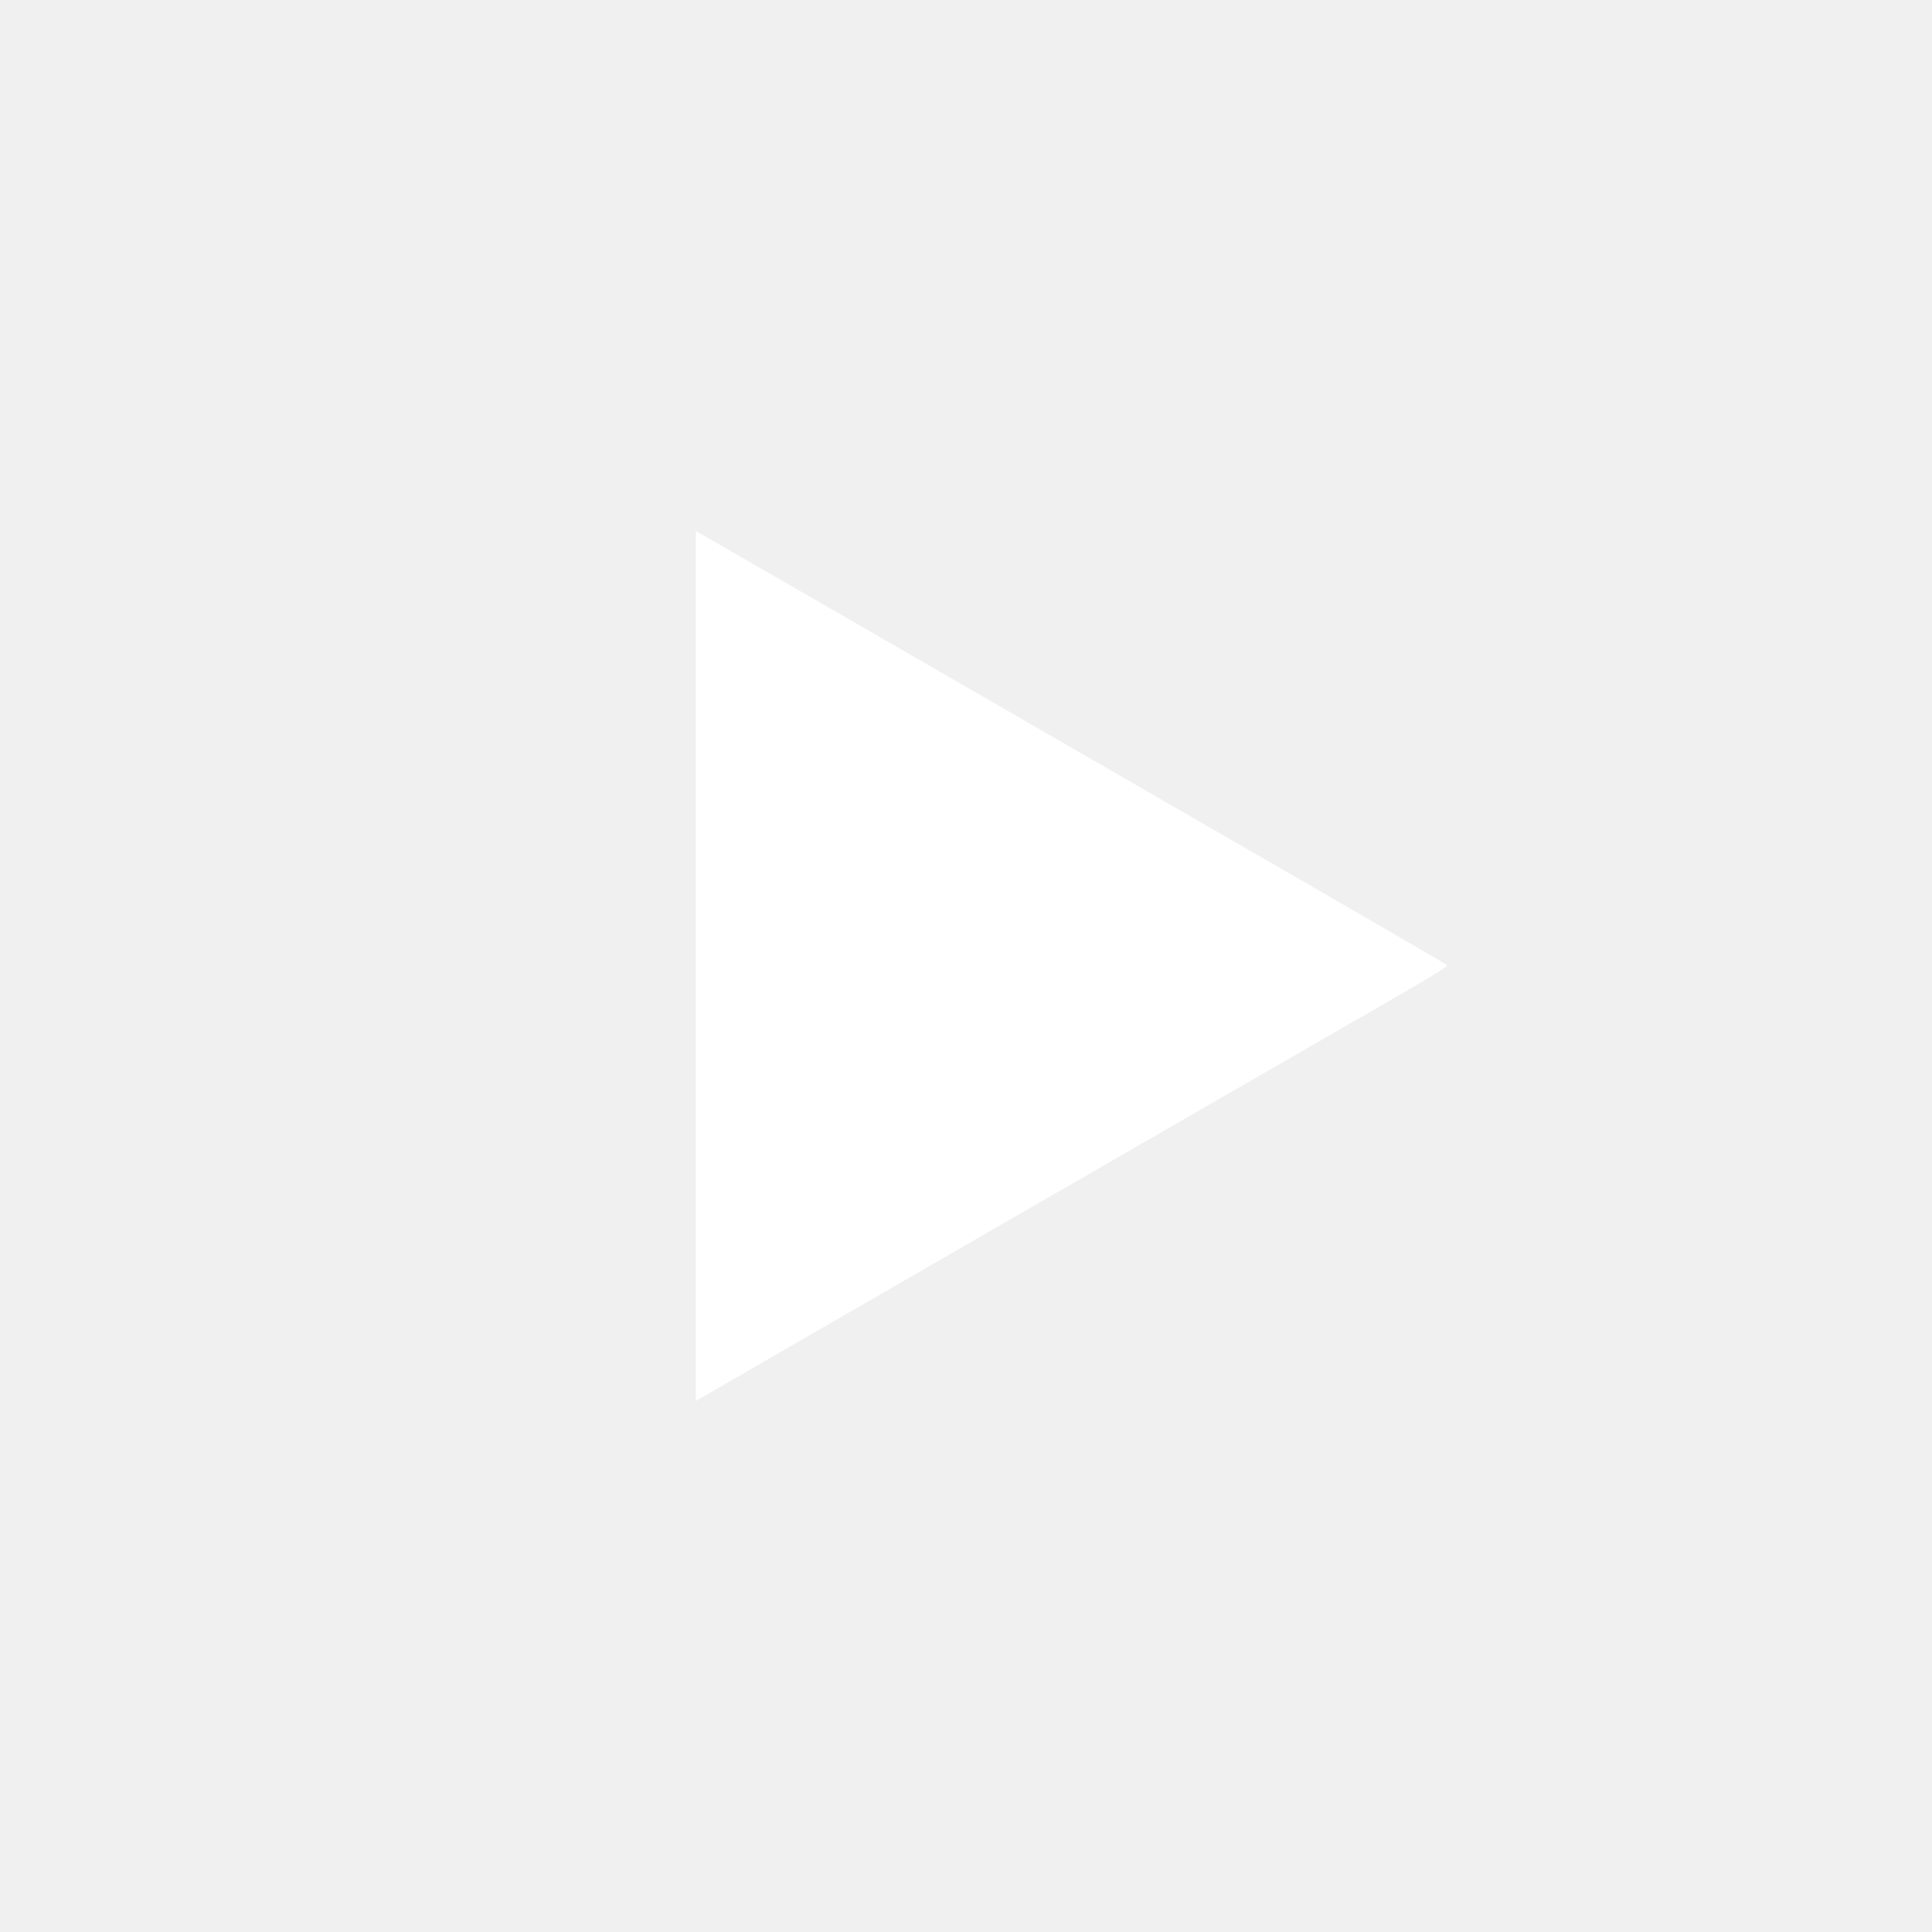
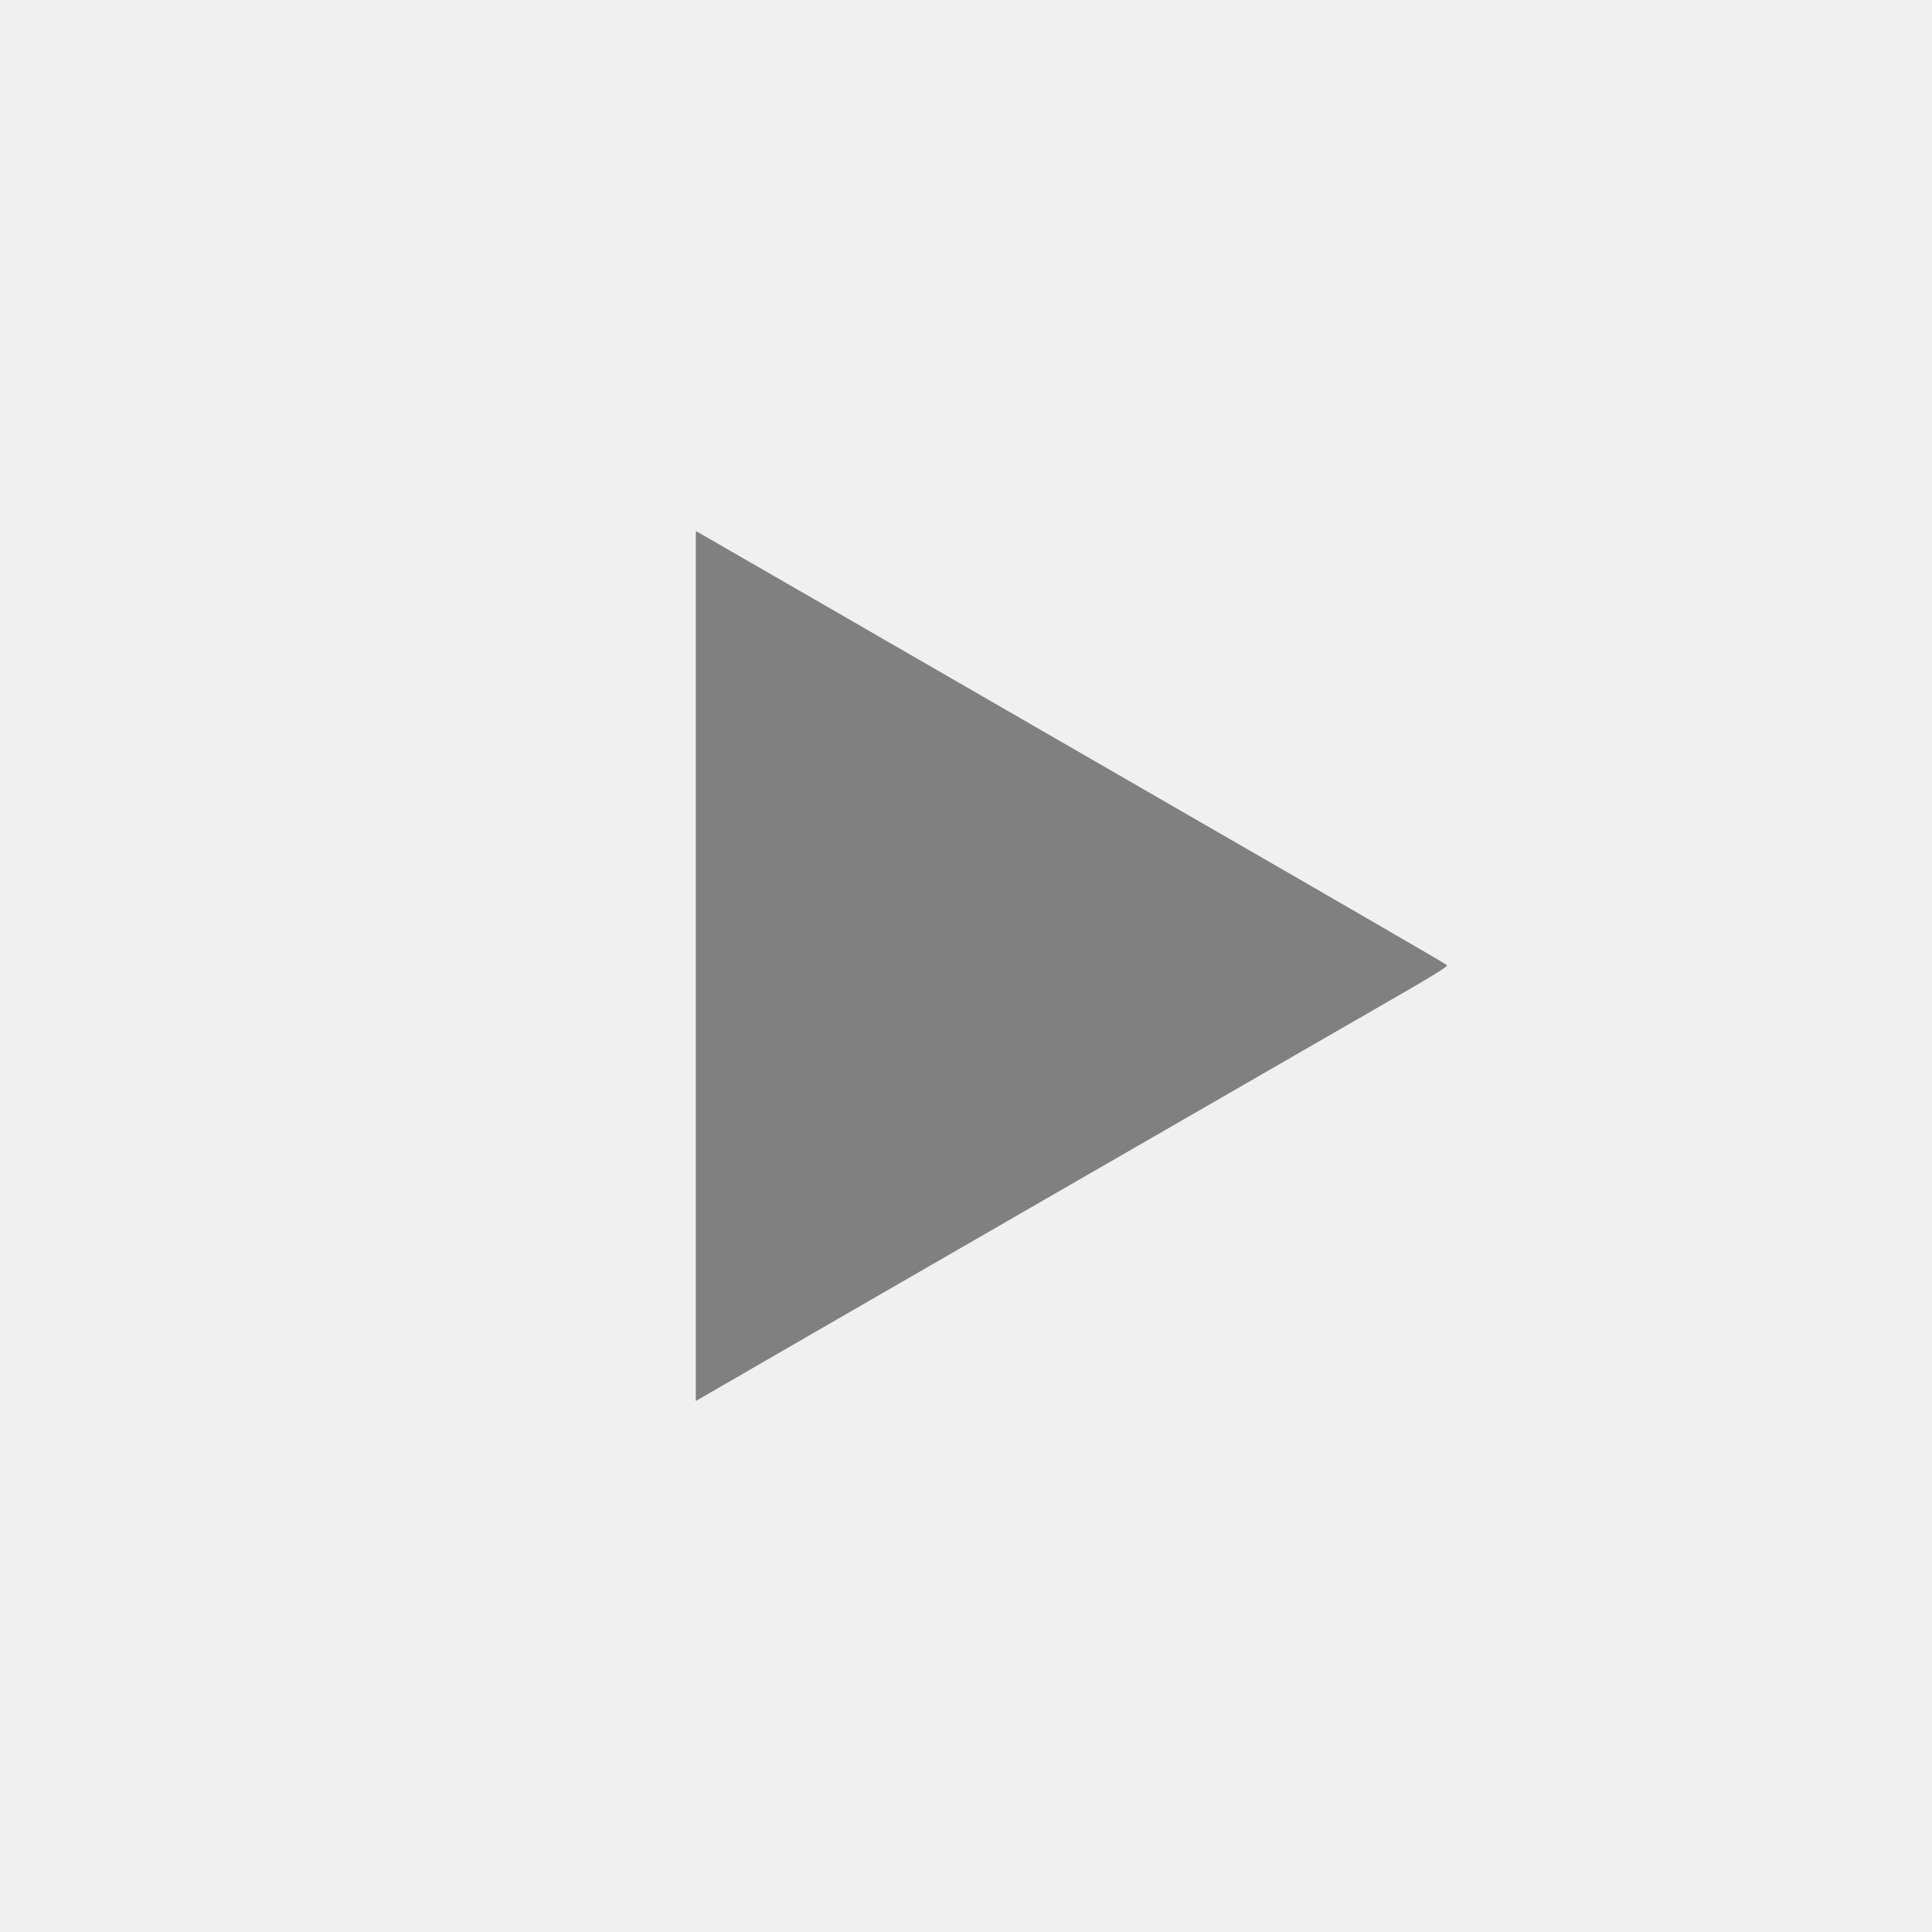
<svg xmlns="http://www.w3.org/2000/svg" version="1.0" width="1280pt" height="1280pt" viewBox="0 0 1280 1280" preserveAspectRatio="xMidYMid meet">
-   <g transform="translate(0,1280) scale(0.1,-0.1)" fill="white" stroke="none">
+   <g transform="translate(0,1280) scale(0.1,-0.1)" fill="gray" stroke="none">
    <path d="M4610 6399 l0 -2881 43 25 c195 114 4144 2392 4494 2593 339 194 448 262 440 270 -7 7 -743 434 -1637 949 -894 516 -2001 1155 -2460 1420 -459 265 -845 487 -857 494 l-23 12 0 -2882z" />
  </g>
</svg>
